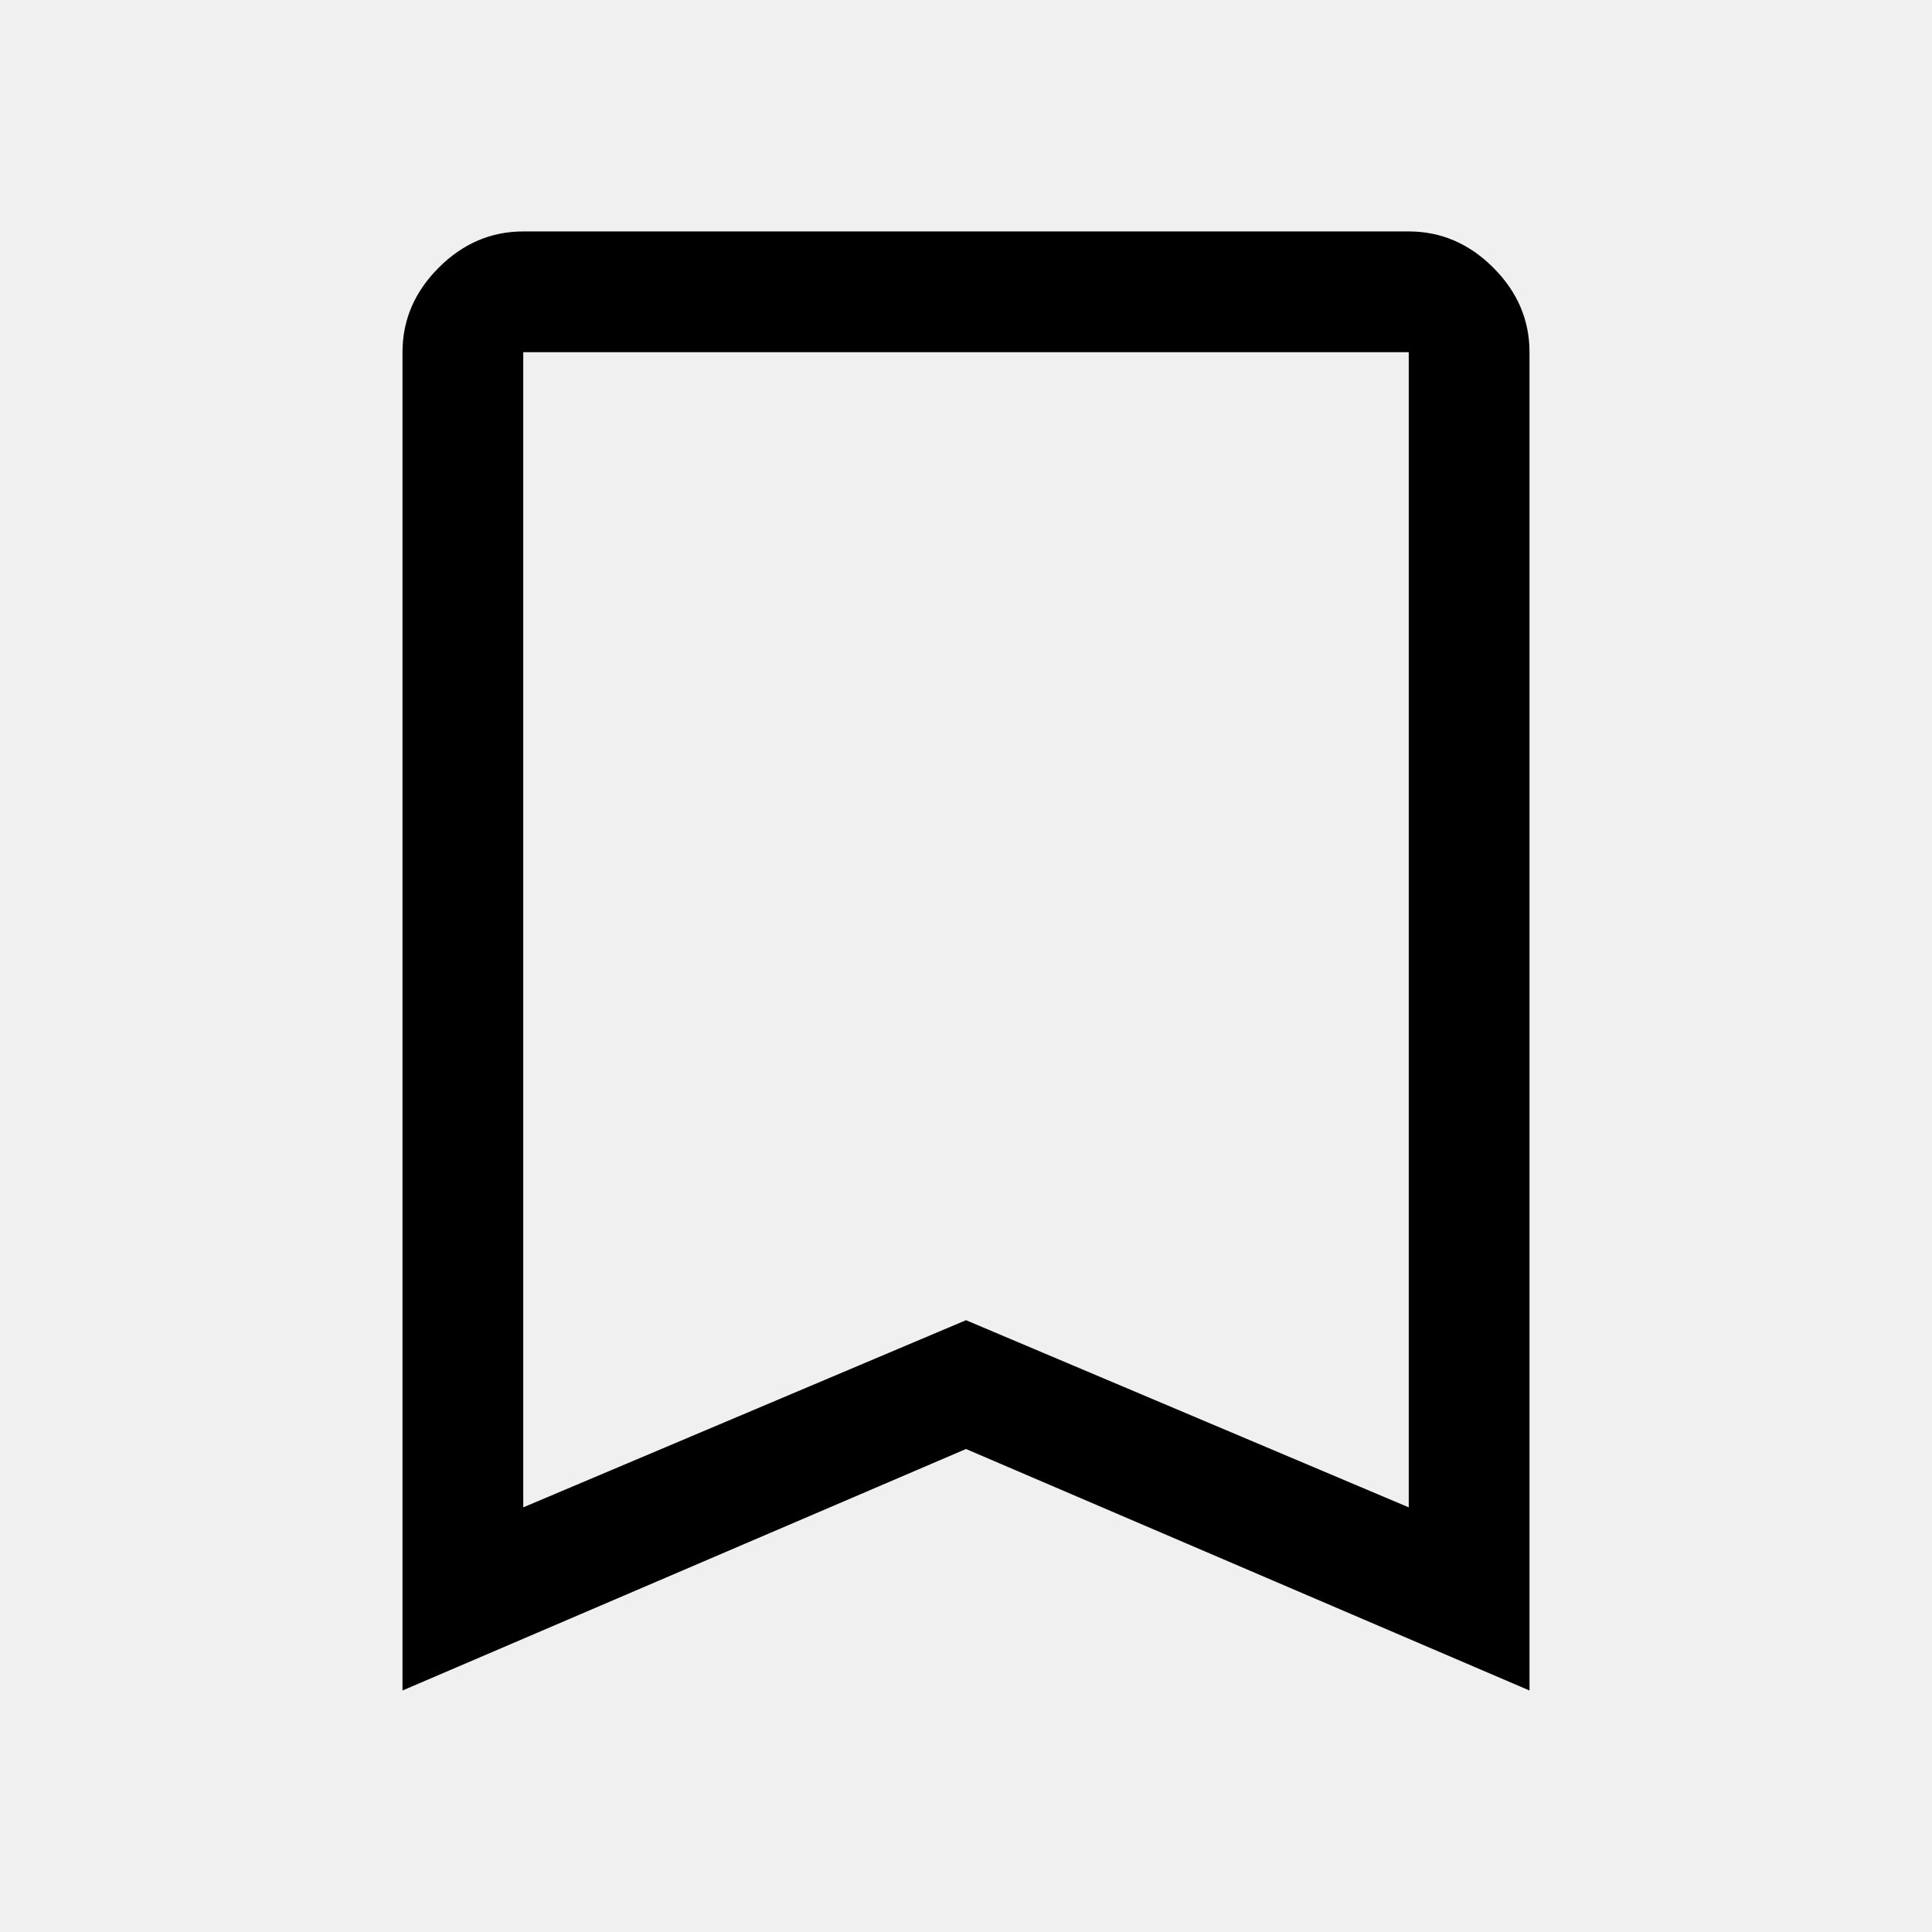
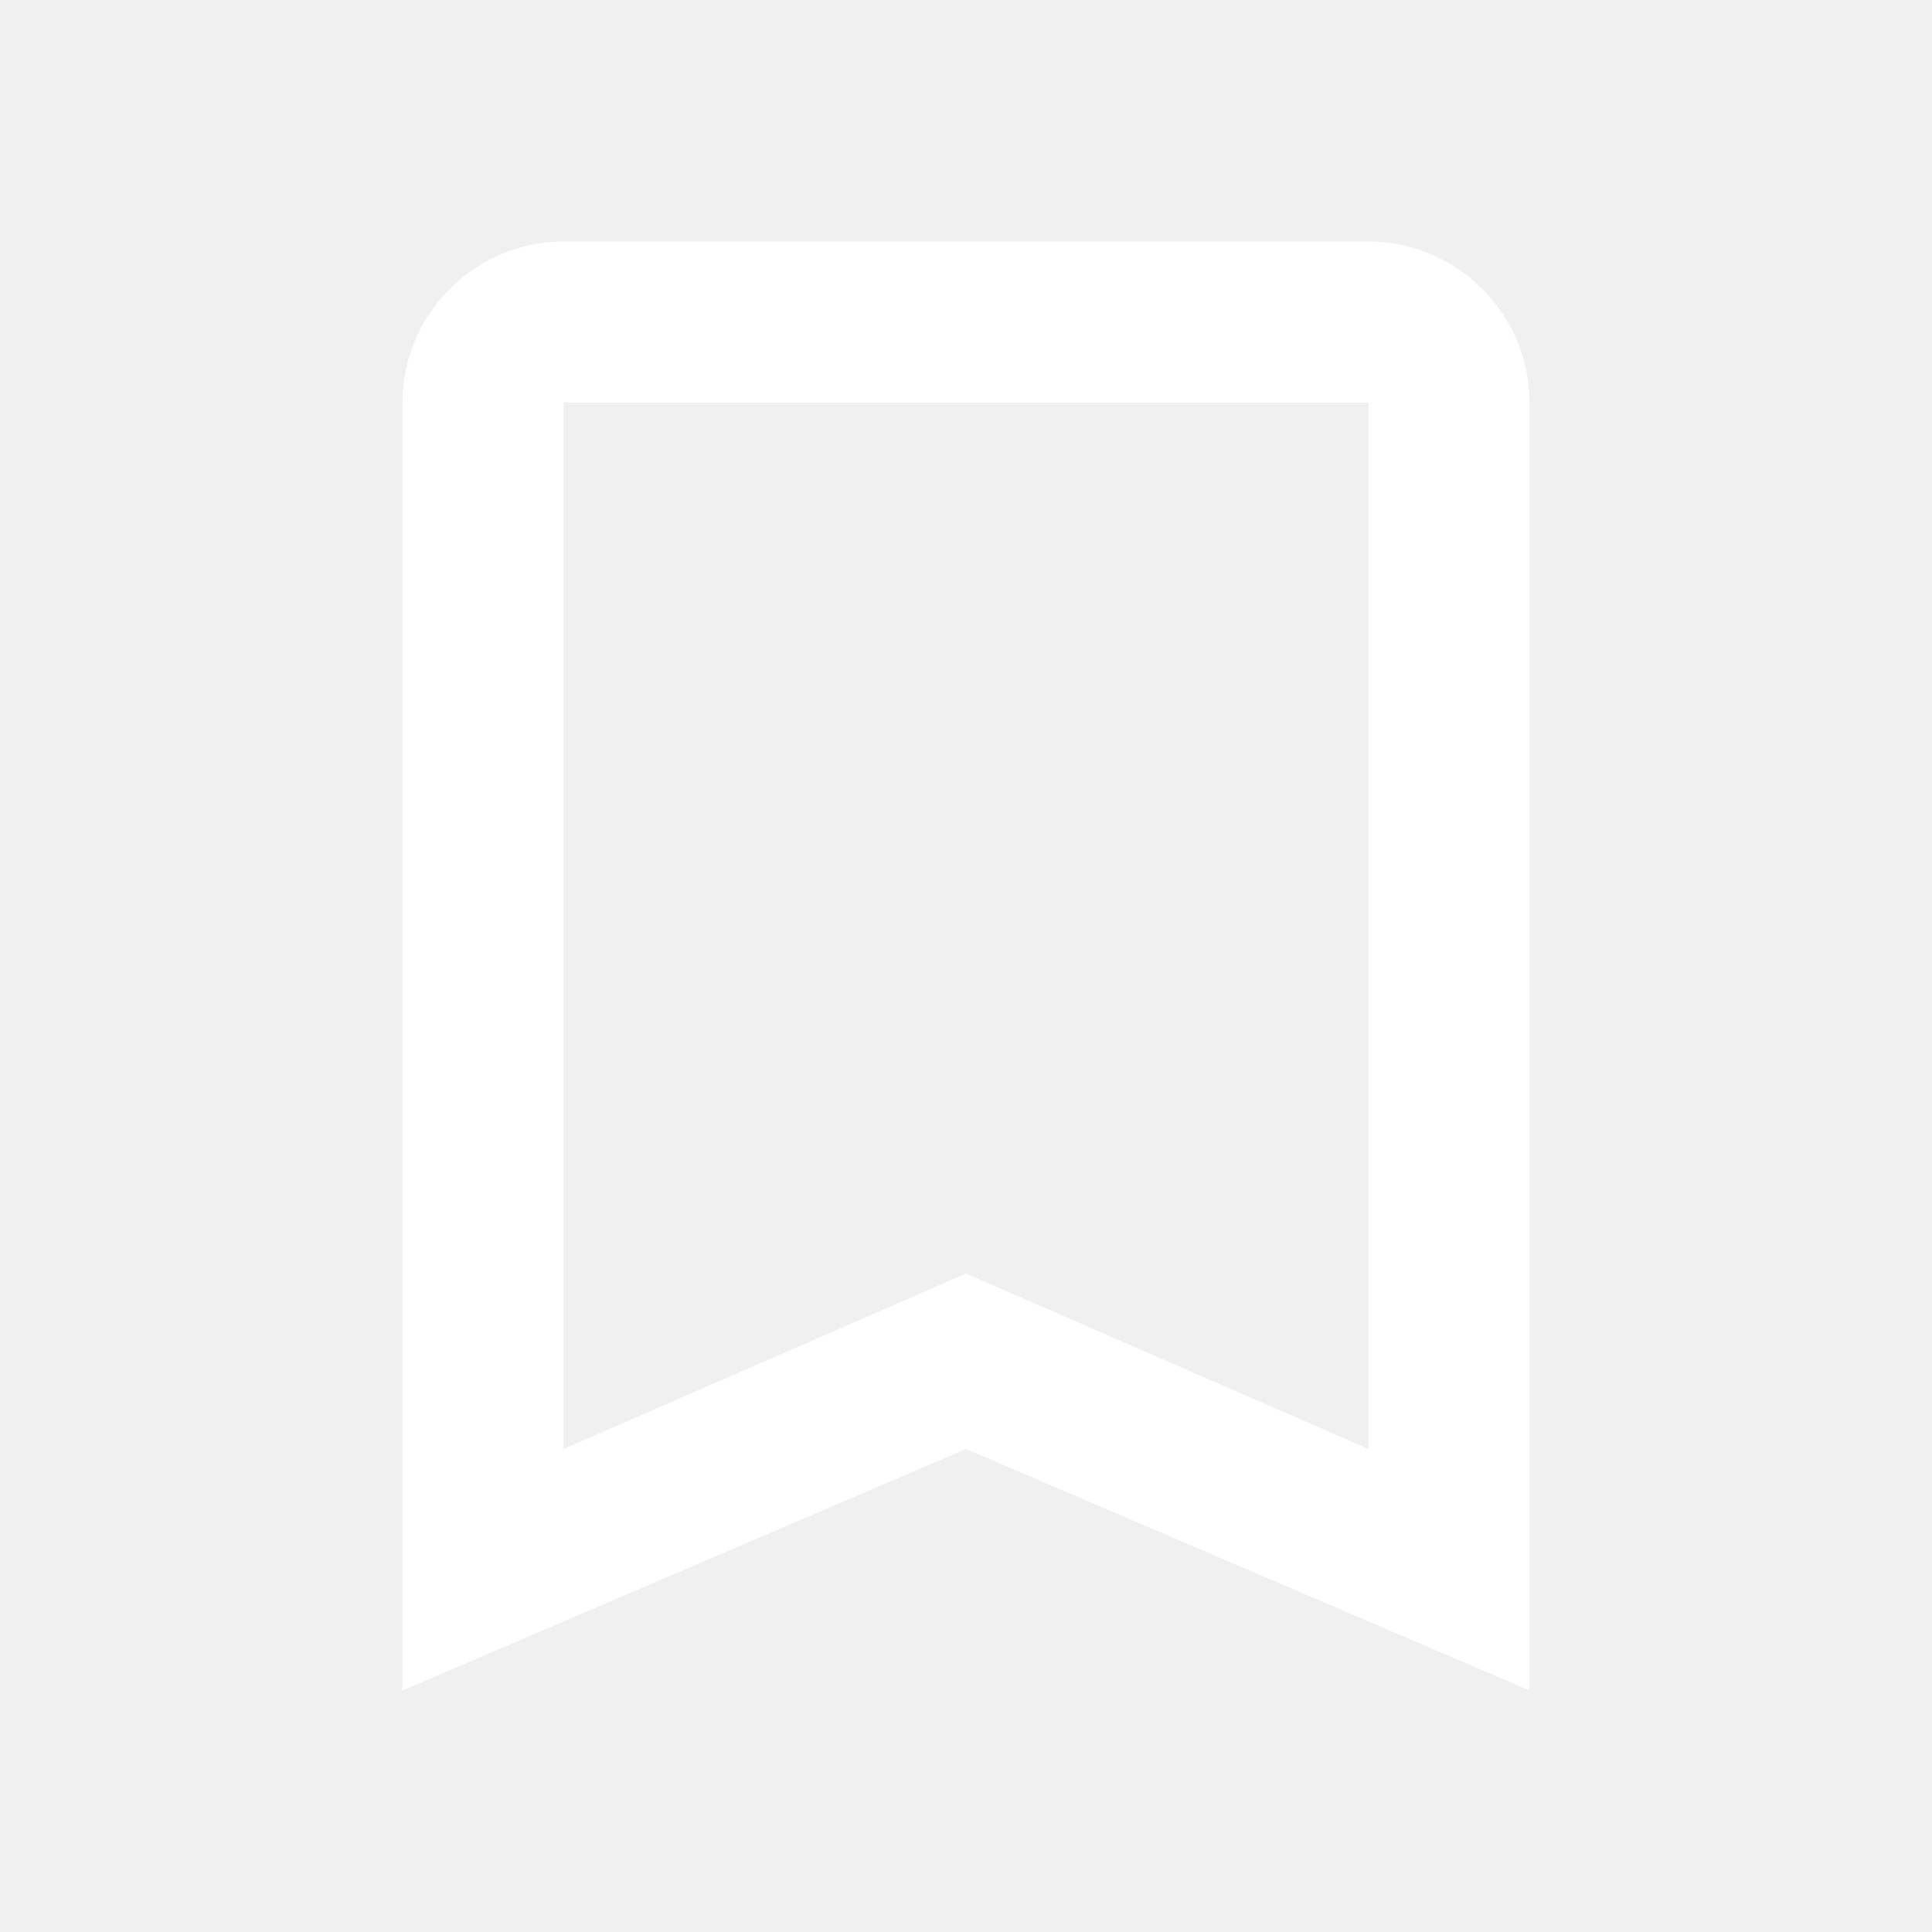
- <svg xmlns="http://www.w3.org/2000/svg" height="48" width="48">
-   <path d="M13 37.45 24 32.8 35 37.45V8.75Q35 8.75 35 8.75Q35 8.75 35 8.75H13Q13 8.75 13 8.75Q13 8.75 13 8.75ZM10 42V8.75Q10 7.55 10.9 6.65Q11.8 5.75 13 5.75H35Q36.2 5.75 37.1 6.65Q38 7.55 38 8.75V42L24 36ZM35 8.75H24H13Q13 8.75 13 8.75Q13 8.75 13 8.75H35Q35 8.75 35 8.75Q35 8.75 35 8.75Z" />
+ <svg xmlns="http://www.w3.org/2000/svg" height="24px" viewBox="0 0 24 24" width="24px" fill="#FFFFFF">
+   <path d="M0 0h24v24H0V0z" fill="none" />
+   <path d="M17 3H7c-1.1 0-2 .9-2 2v16l7-3 7 3V5c0-1.1-.9-2-2-2zm0 15l-5-2.18L7 18V5h10v13z" />
</svg>
